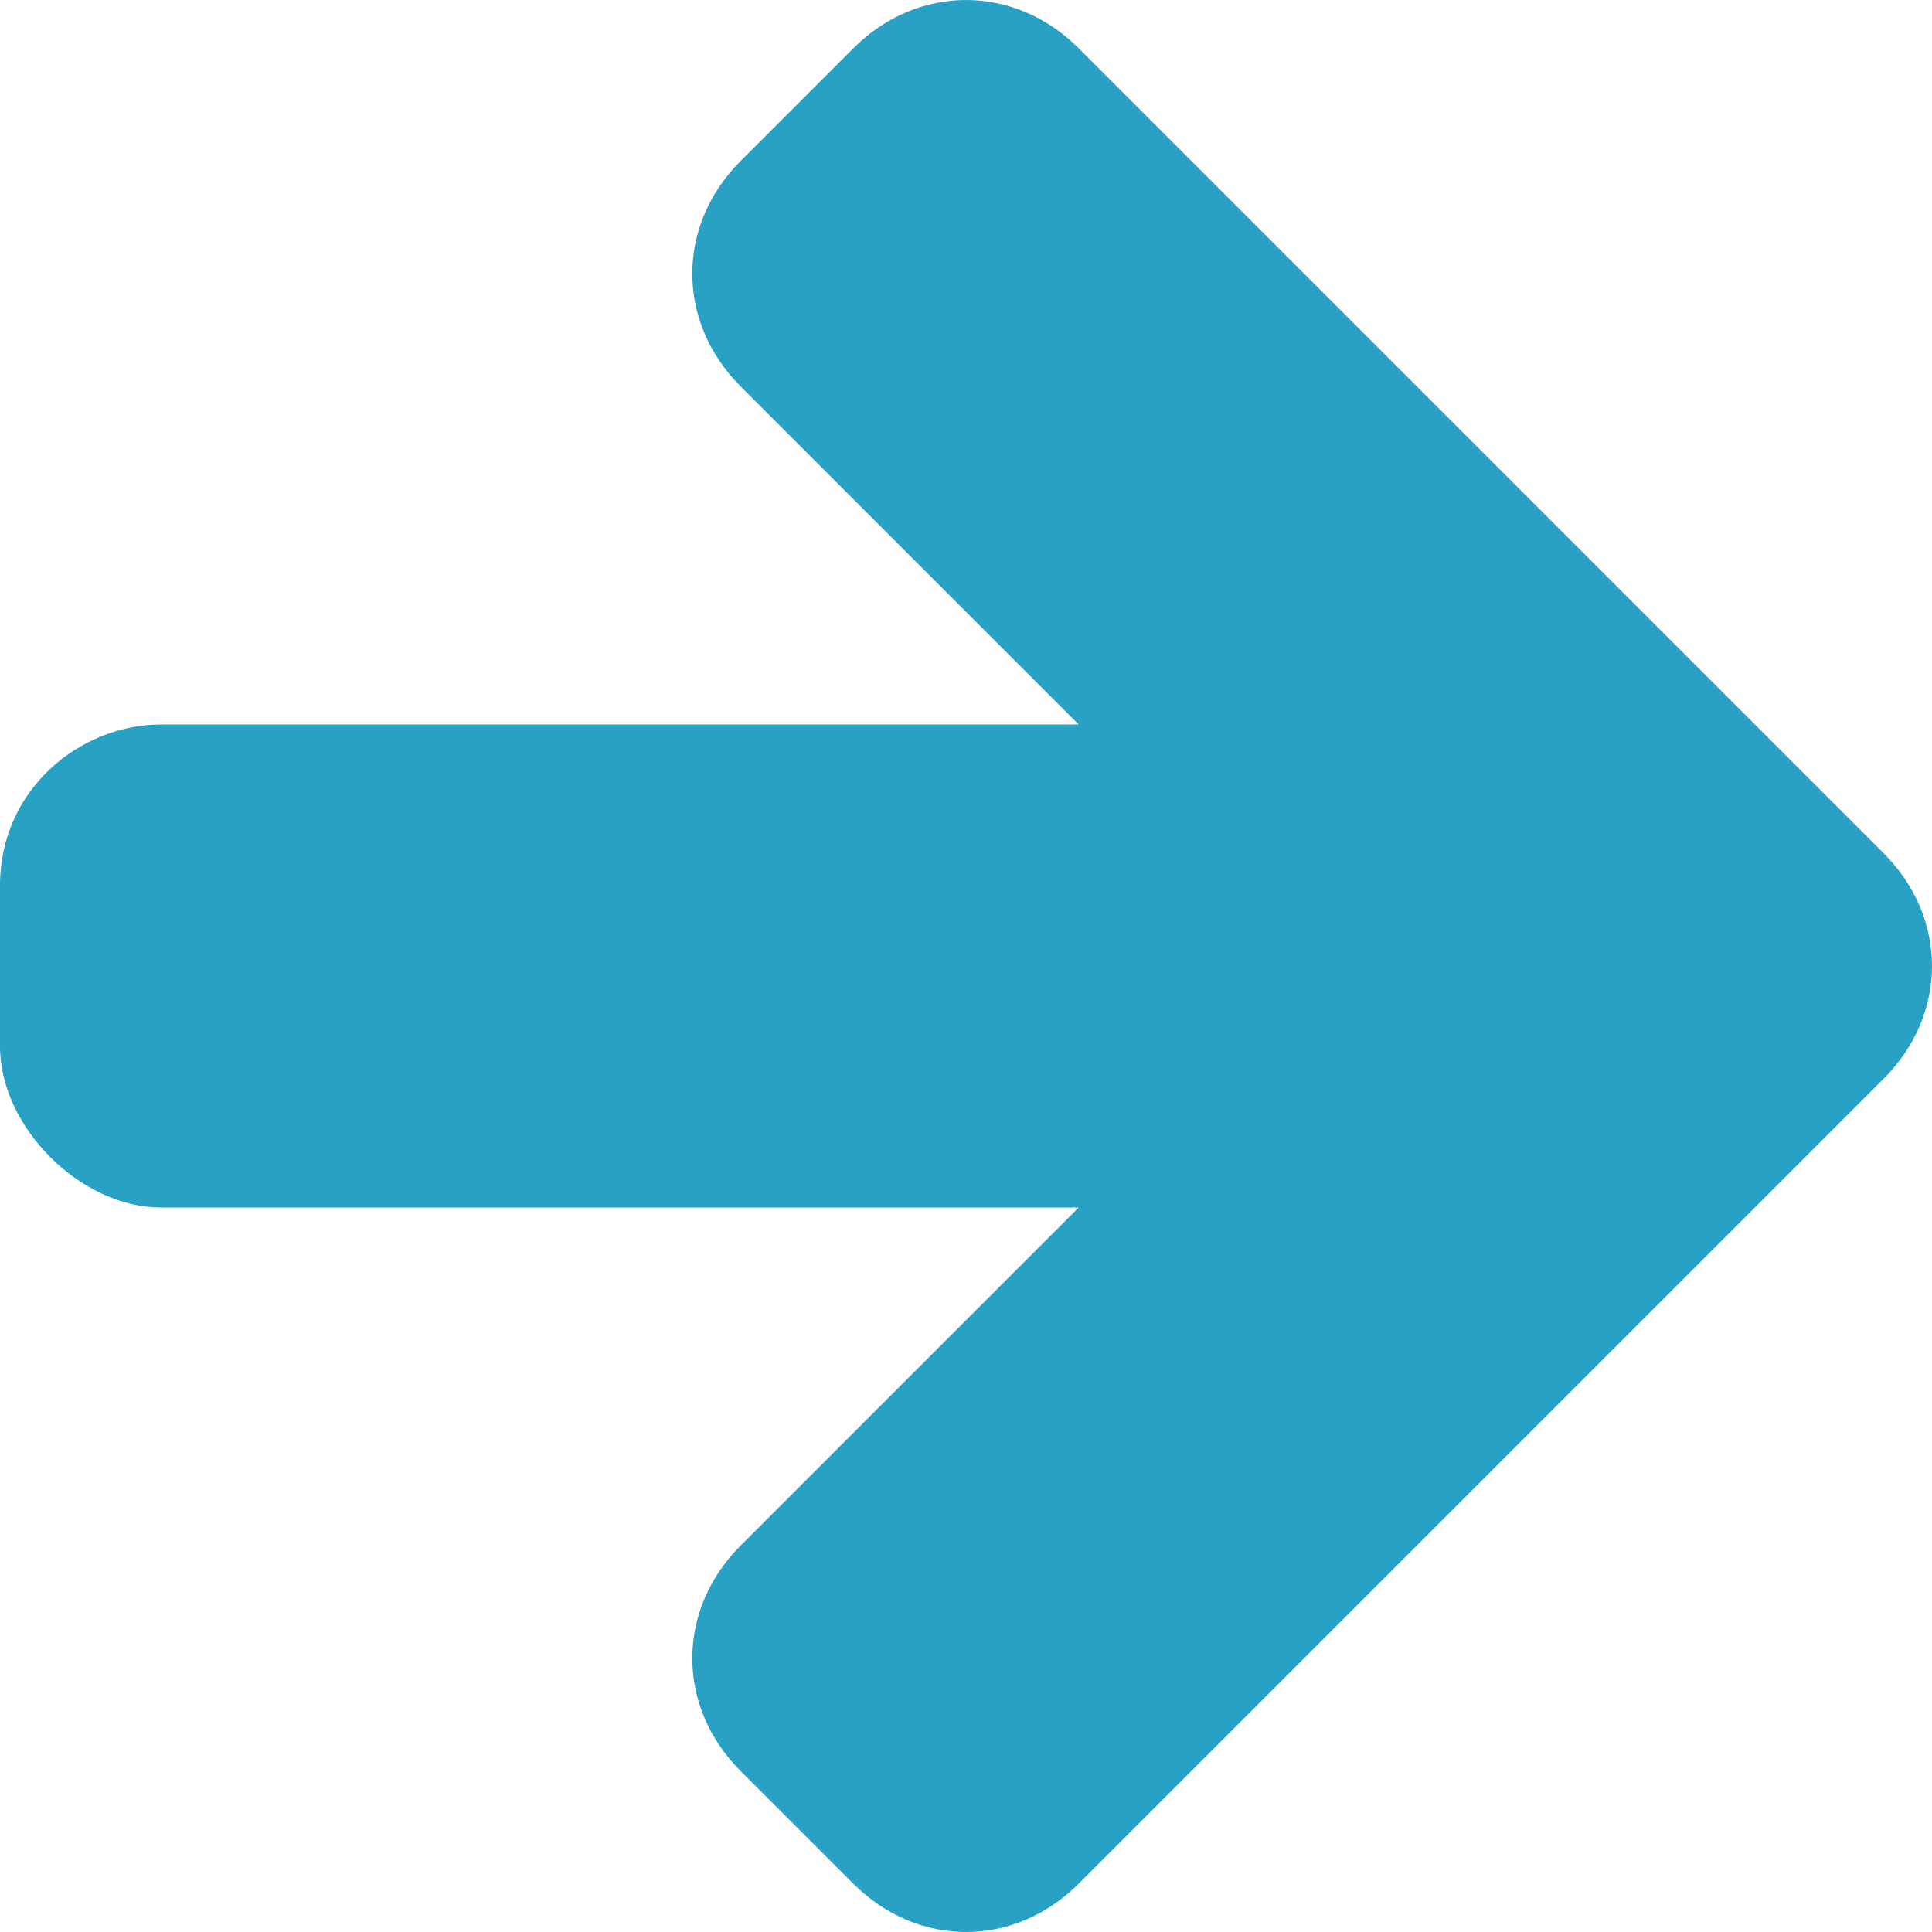
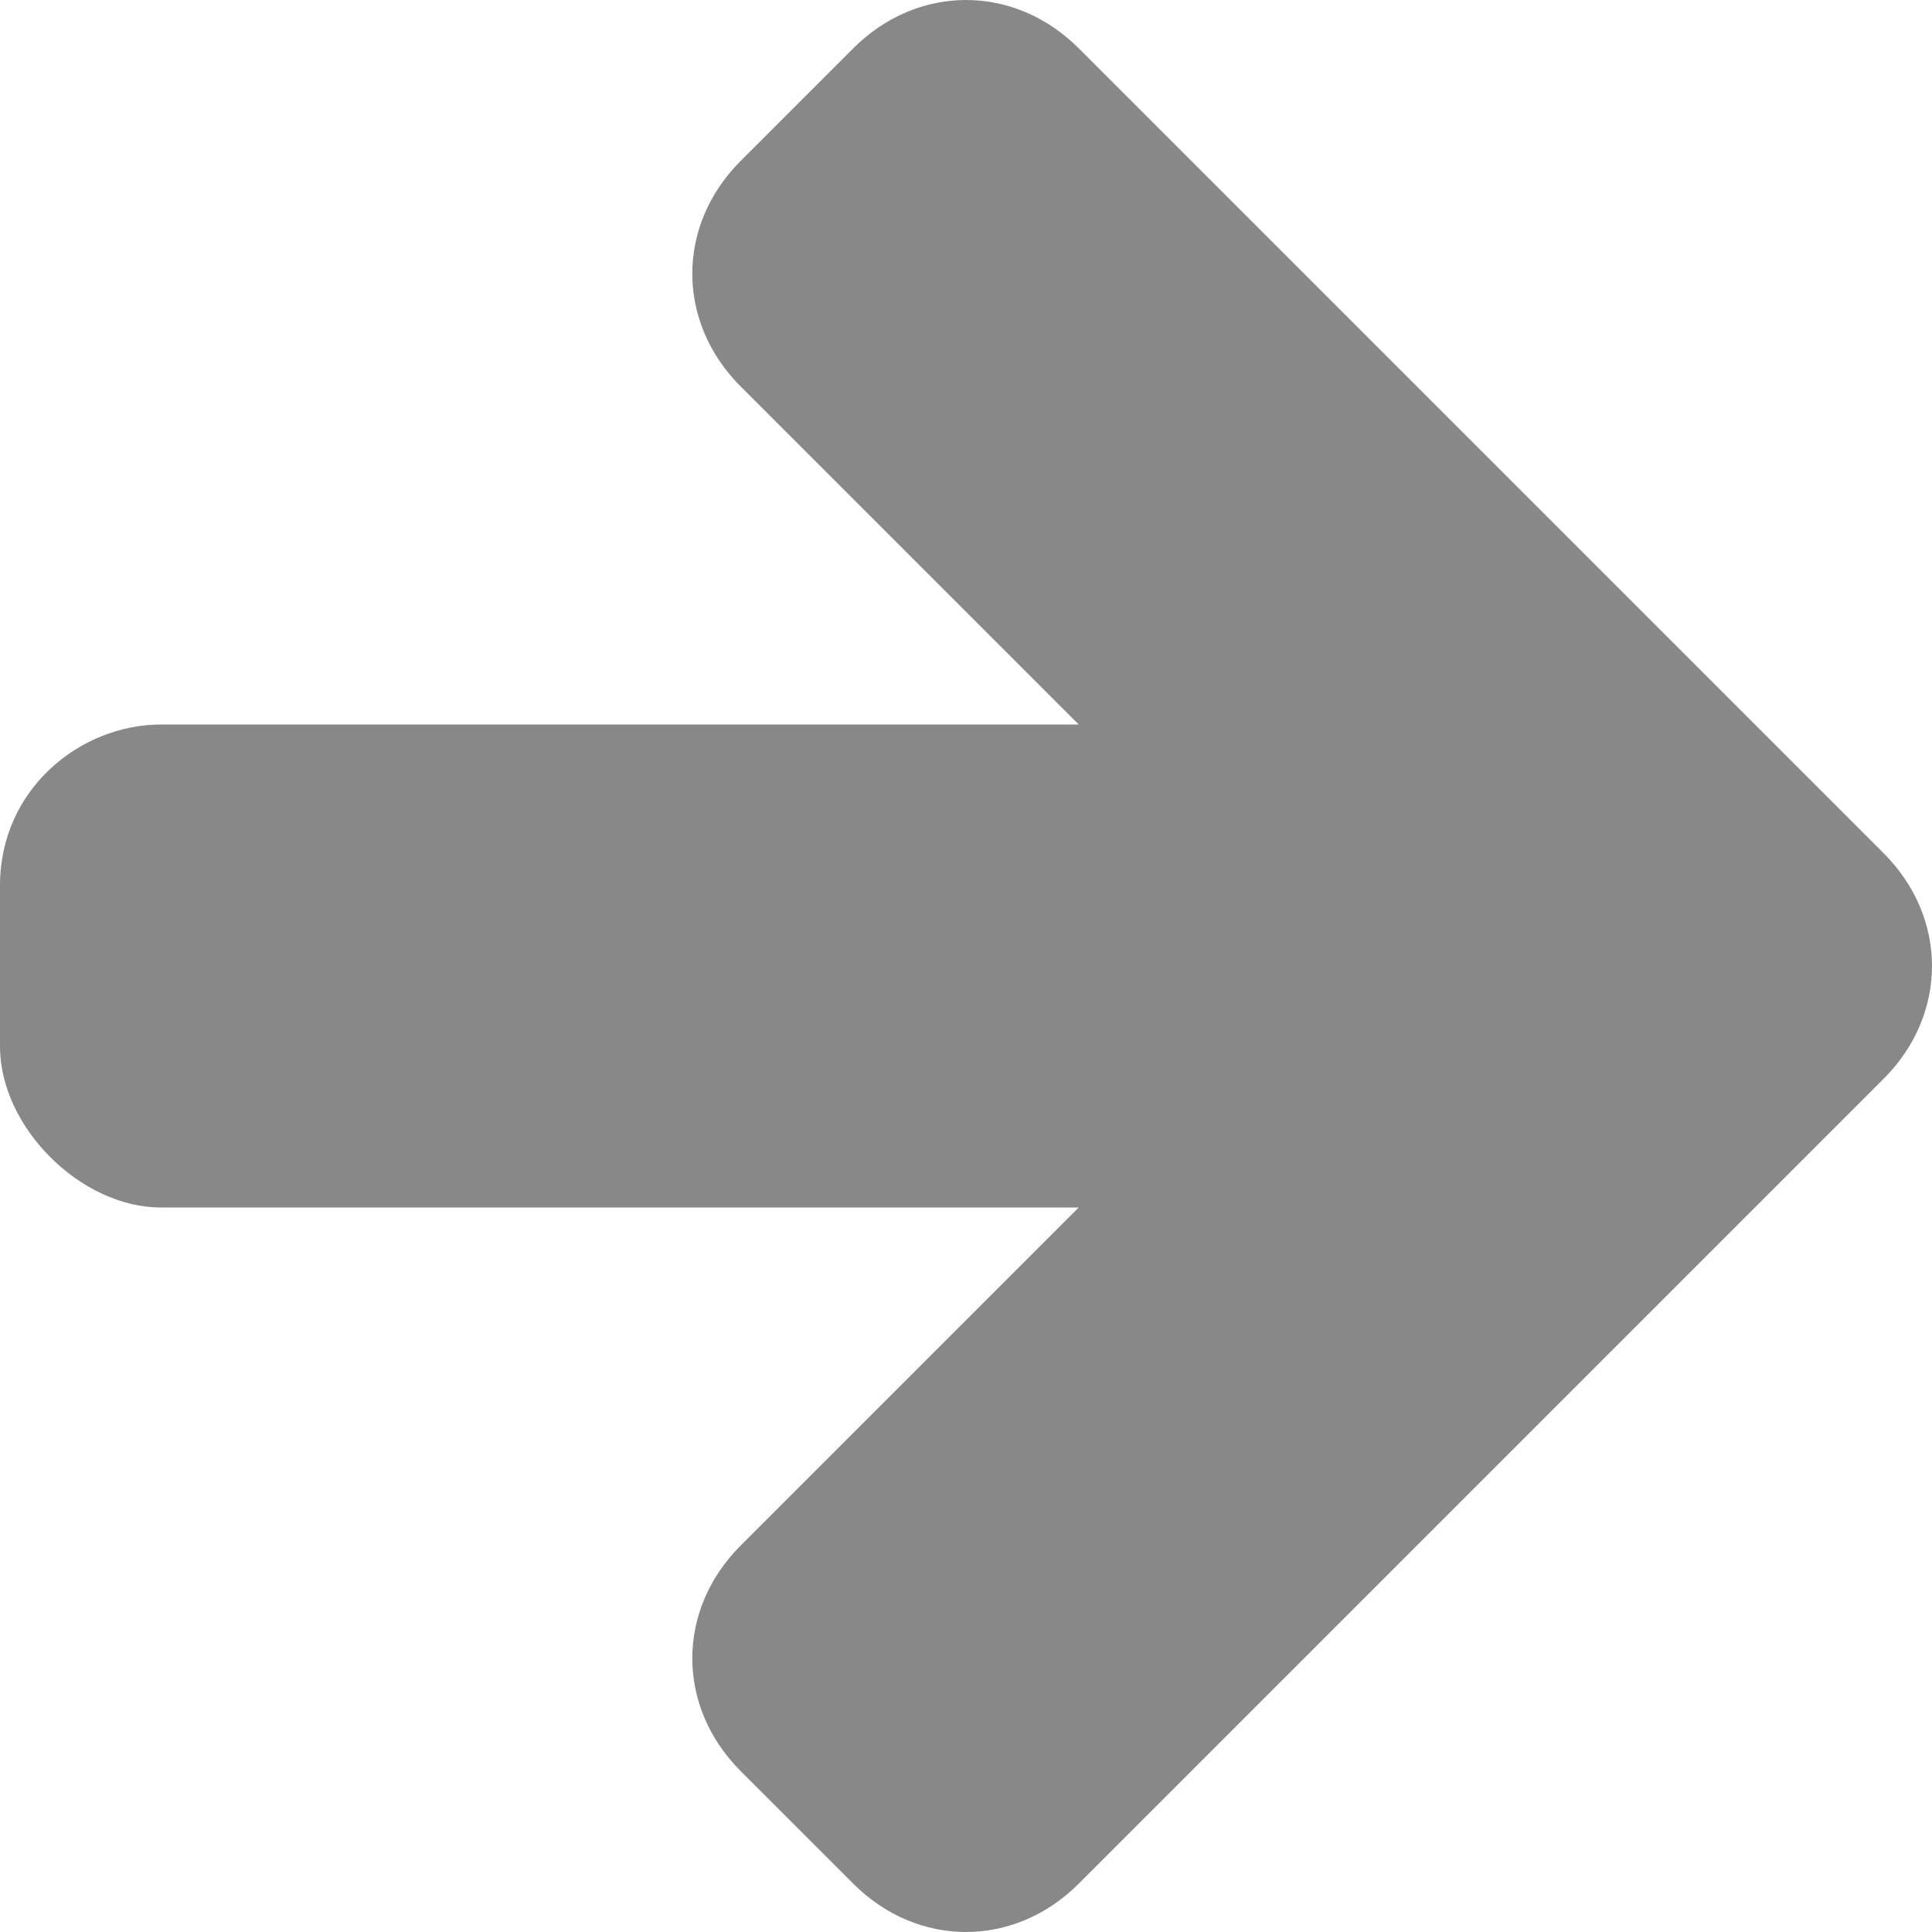
- <svg xmlns="http://www.w3.org/2000/svg" version="1.1" x="0px" y="0px" width="12px" height="12px" viewBox="0 0 12 12" style="overflow:visible;enable-background:new 0 0 12 12;" xml:space="preserve" preserveAspectRatio="xMinYMid meet">
-   <defs>
- </defs>
-   <path style="fill:#29a1c4;" d="M1,4.5h5.7L4.6,2.4C4.2,2,4.2,1.4,4.6,1l0.7-0.7c0.4-0.4,1-0.4,1.4,0l5,5c0.4,0.4,0.4,1,0,1.4L11,7.4  c0,0,0,0,0,0l-4.3,4.3c-0.4,0.4-1,0.4-1.4,0L4.6,11c-0.4-0.4-0.4-1,0-1.4l2.1-2.1H1c-0.5,0-1-0.5-1-1v-1C0,4.9,0.5,4.5,1,4.5z" />
+ <svg xmlns="http://www.w3.org/2000/svg" width="12" height="12" viewBox="0 0 12 12" preserveAspectRatio="xMinYMid meet" overflow="visible">
+   <path d="M1 4.5h5.7l-2.1-2.1c-.4-.4-.4-1 0-1.4l.7-.7c.4-.4 1-.4 1.4 0l5 5c.4.4.4 1 0 1.4l-.7.7-4.3 4.3c-.4.4-1 .4-1.4 0l-.7-.7c-.4-.4-.4-1 0-1.4l2.1-2.1h-5.7c-.5 0-1-.5-1-1v-1c0-.6.5-1 1-1z" fill="#888" />
</svg>
